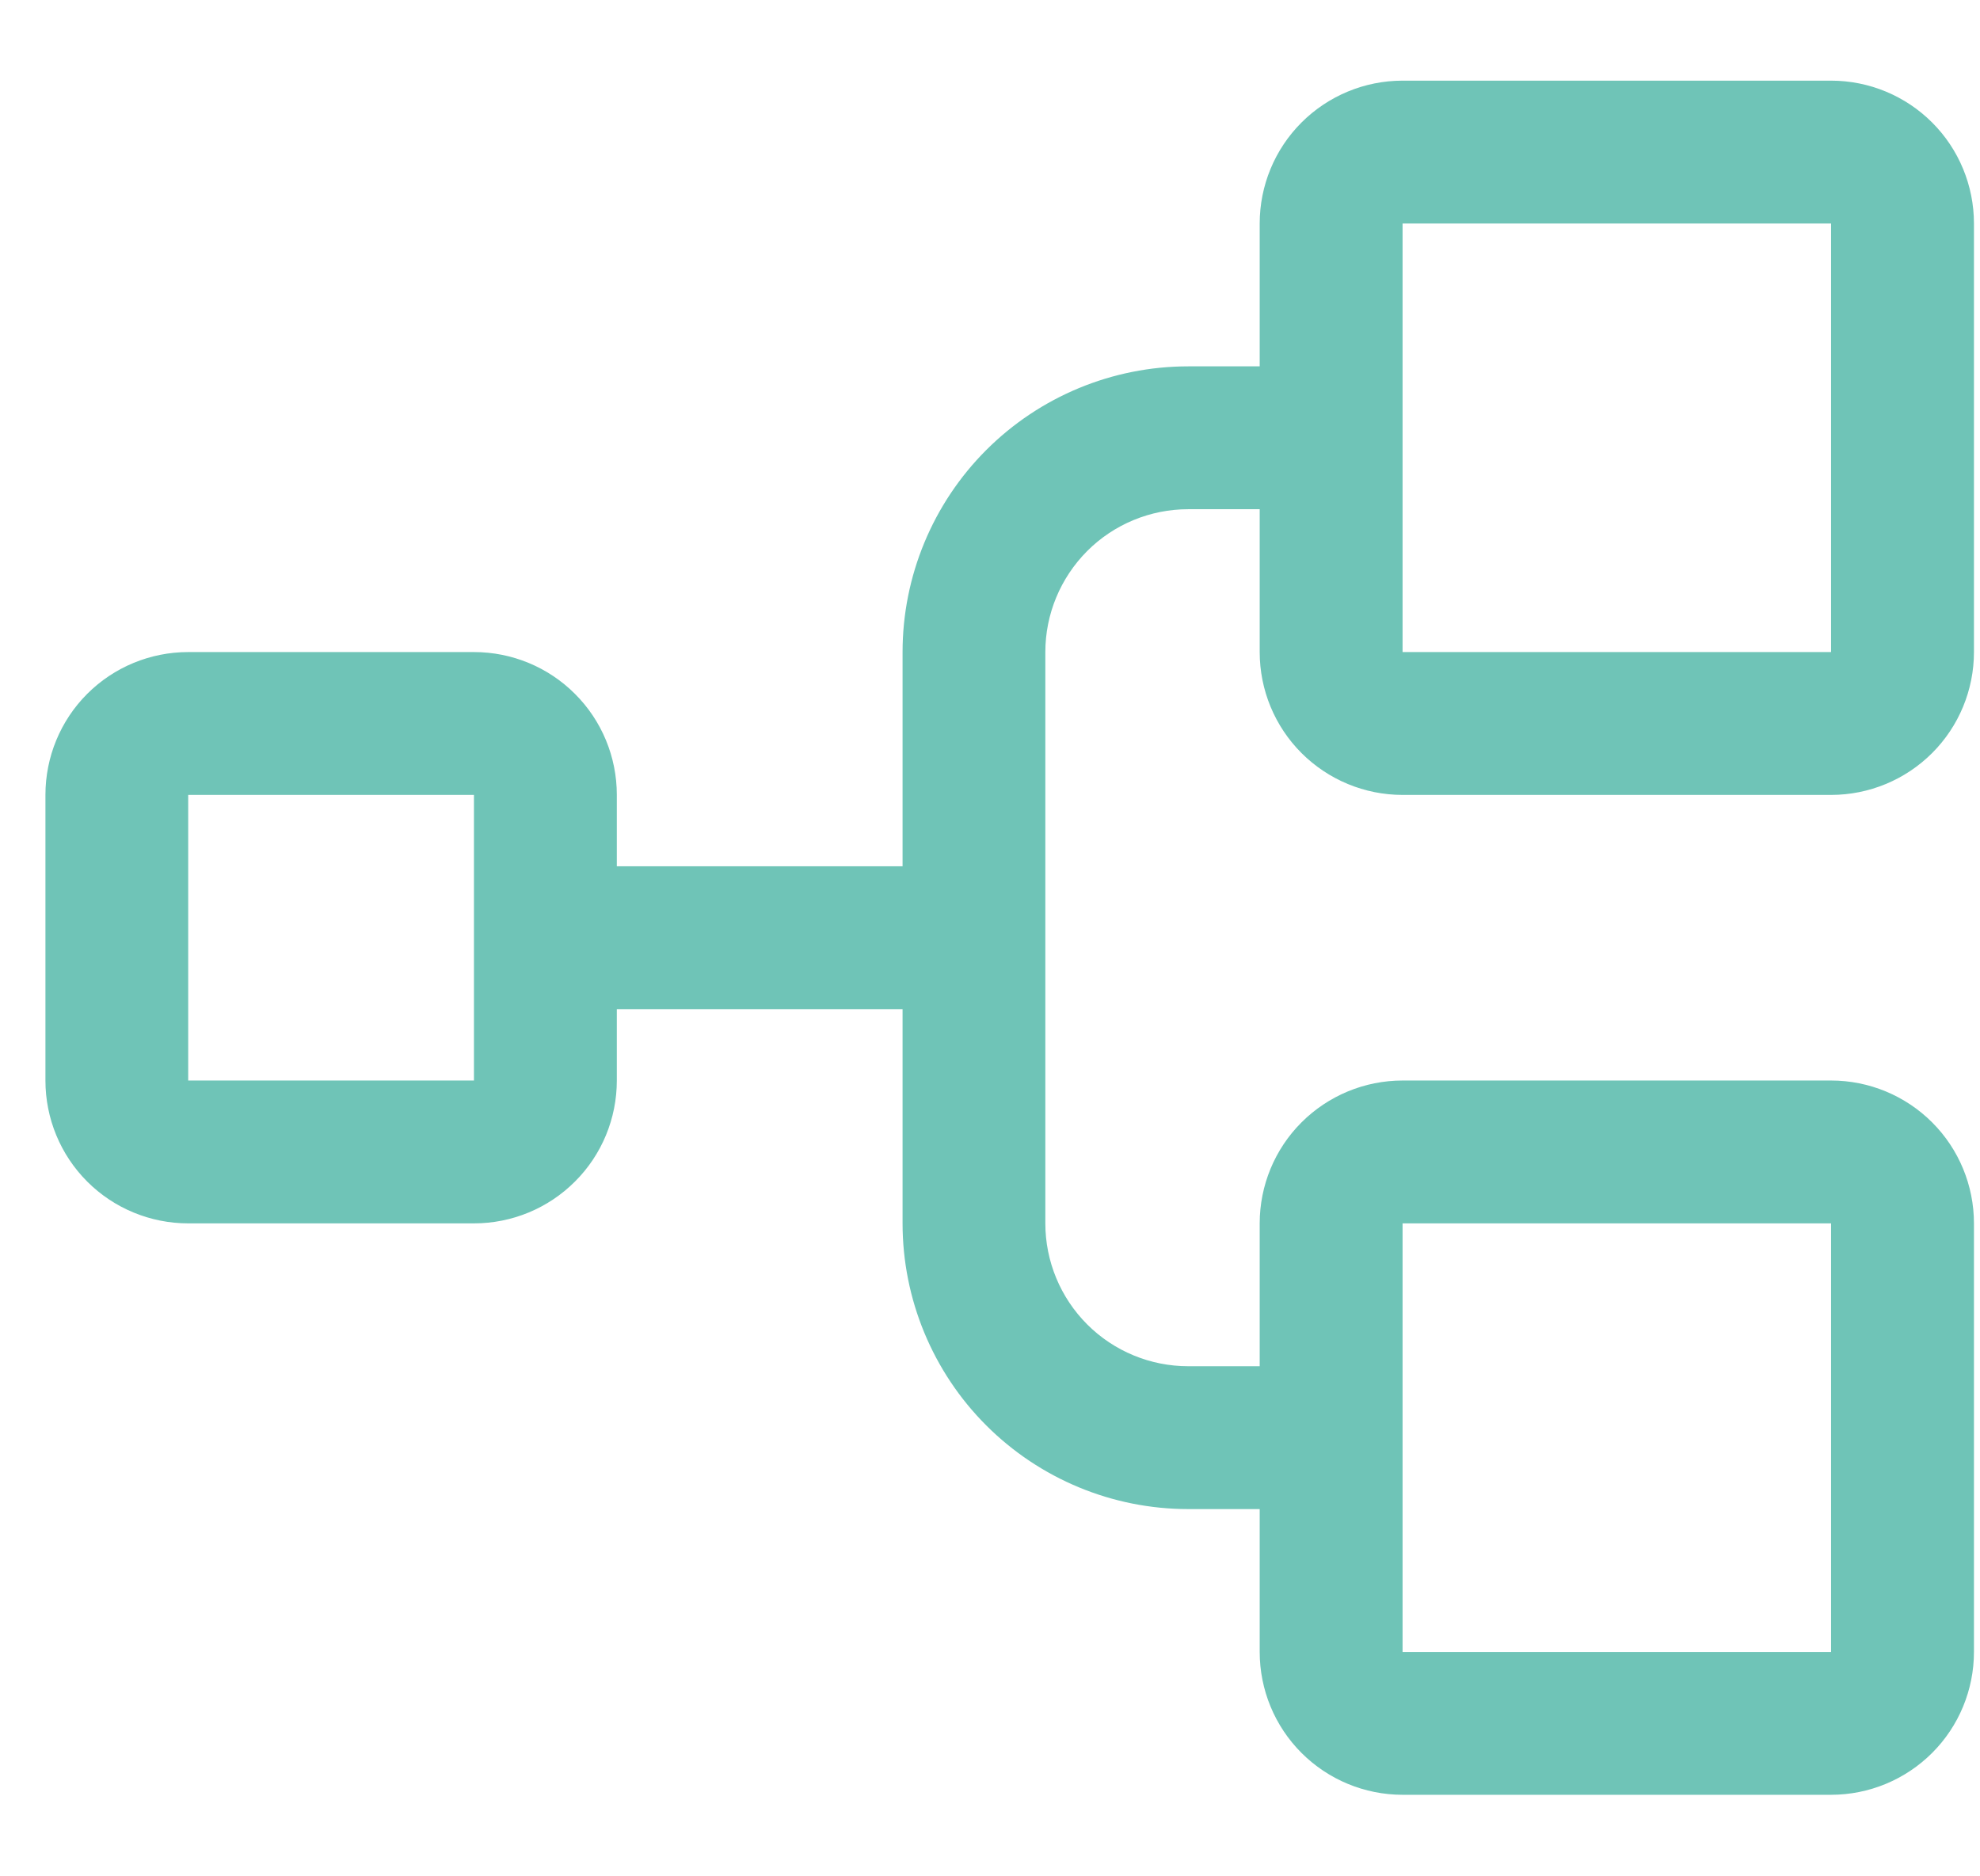
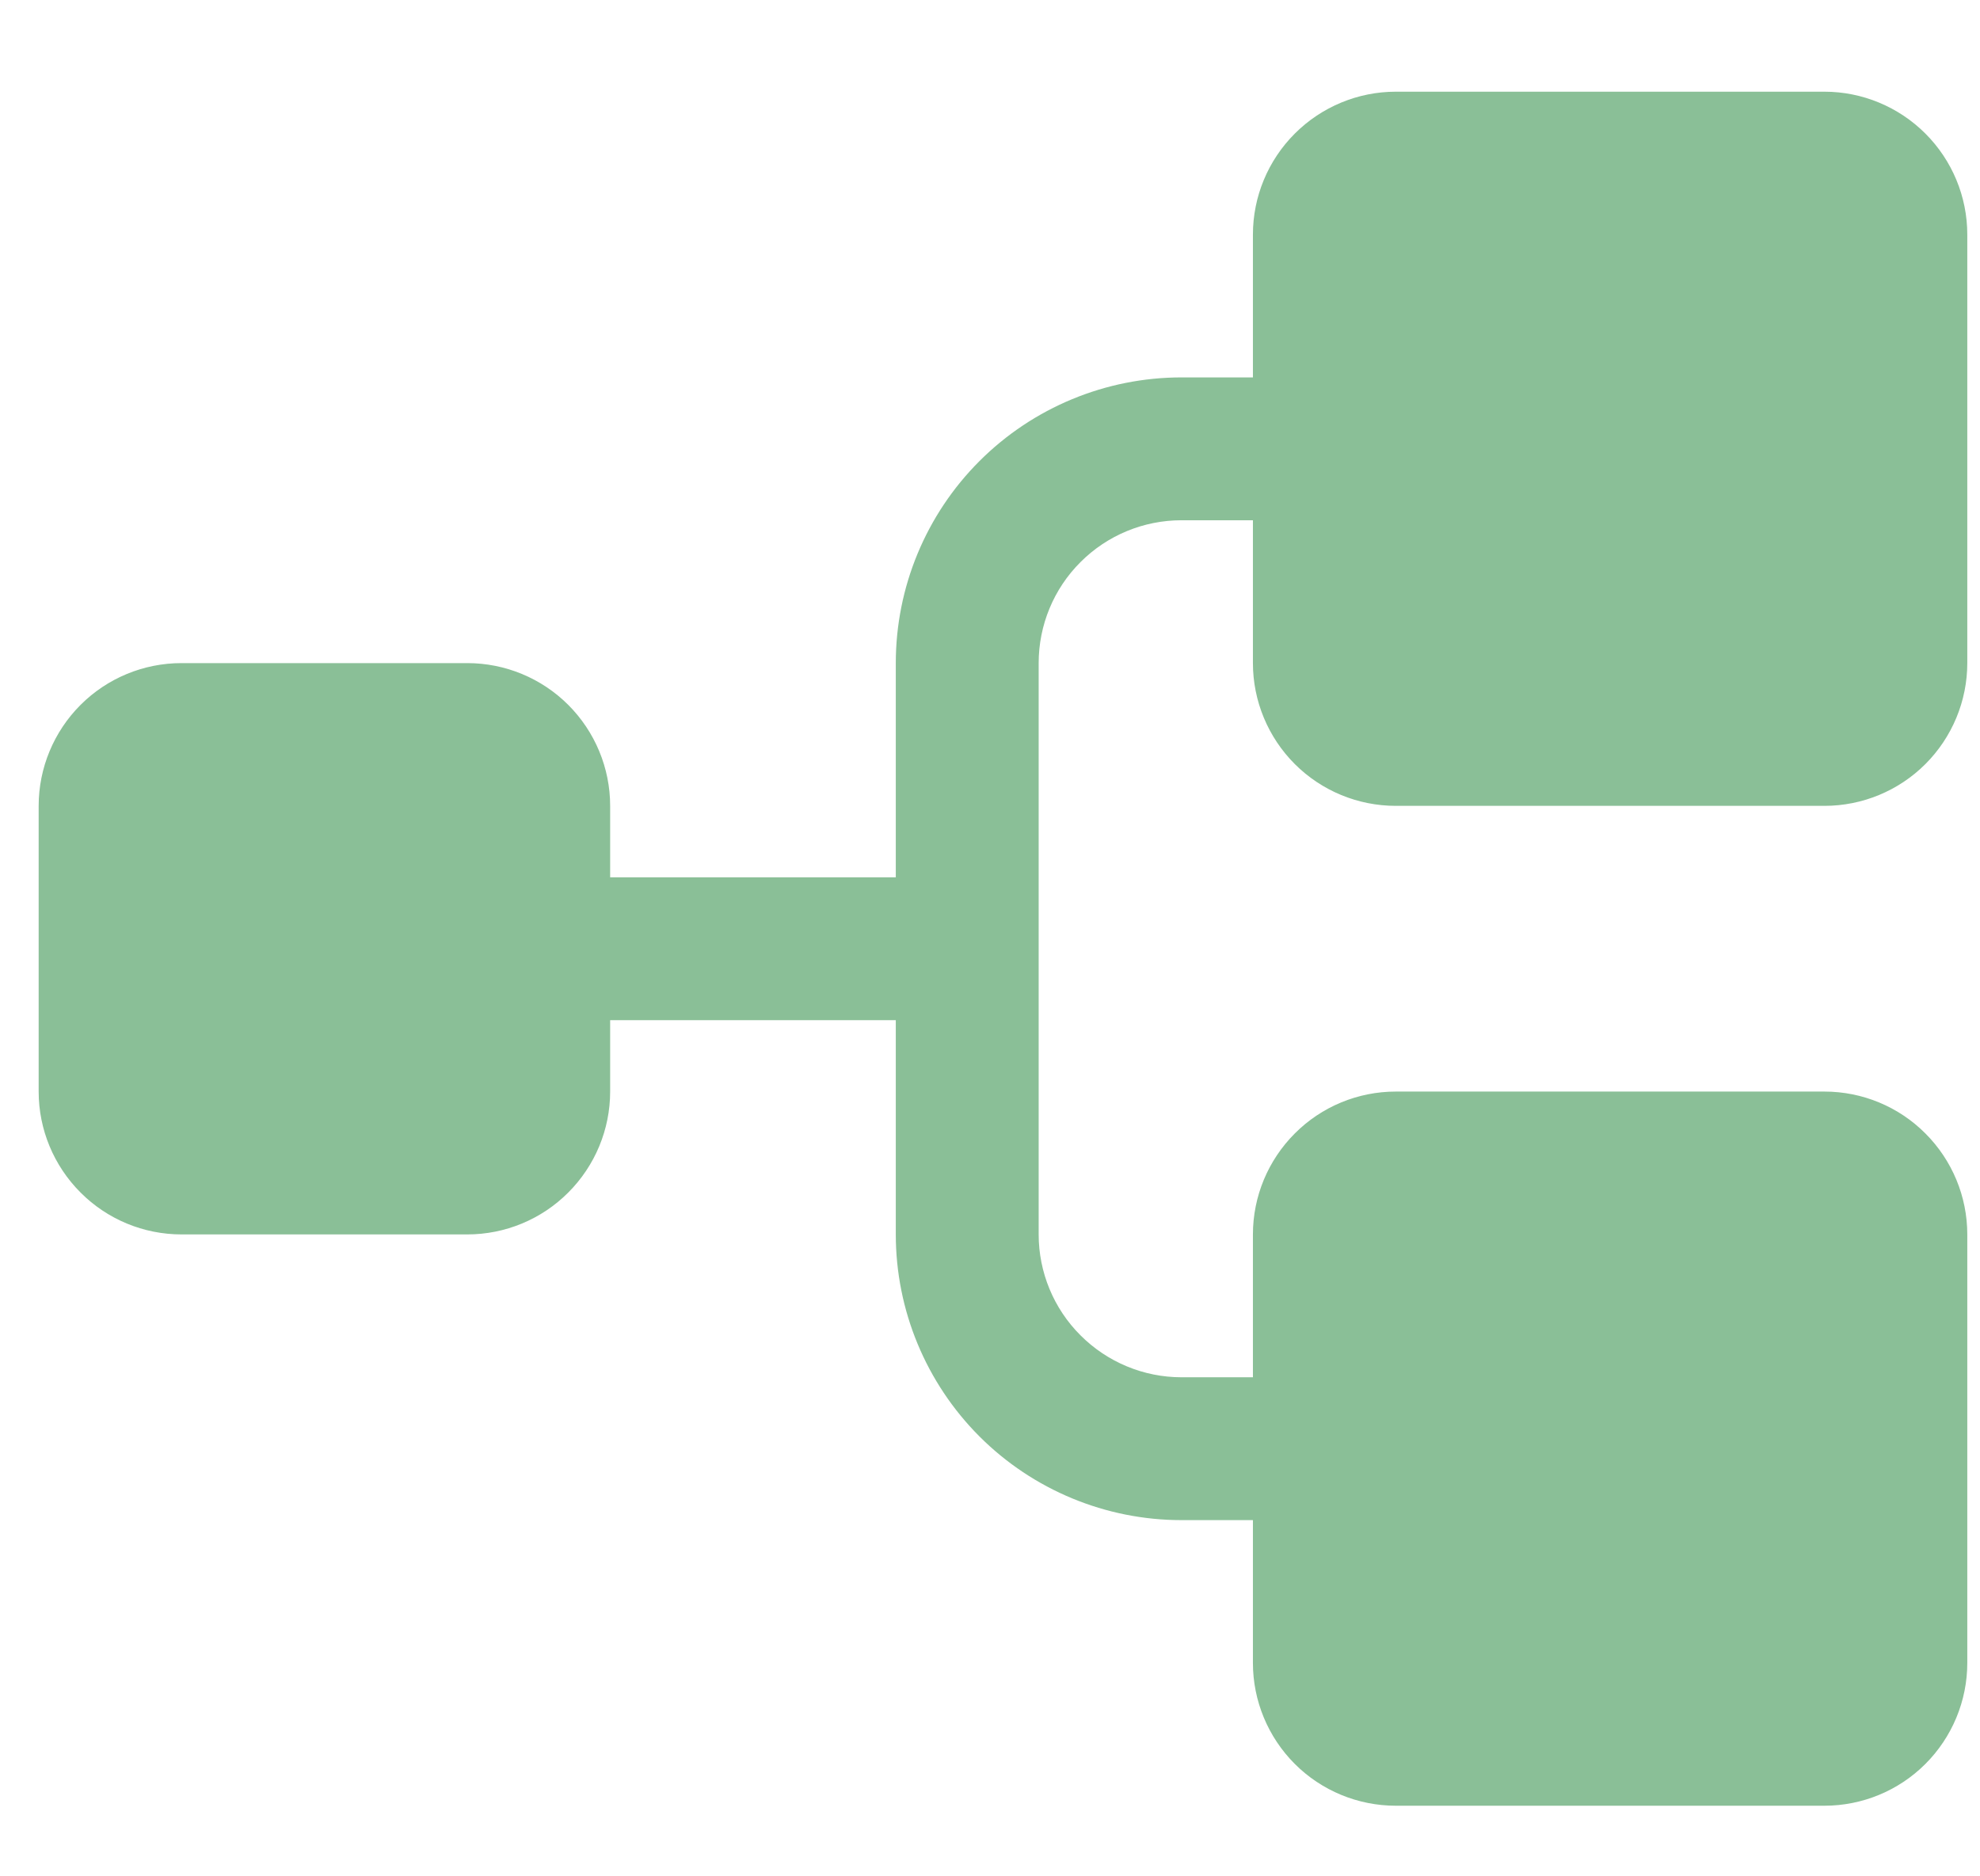
<svg xmlns="http://www.w3.org/2000/svg" width="19" height="18" viewBox="0 0 19 18" fill="none">
-   <path d="M13.459 7.629H17.571C17.935 7.629 18.284 7.484 18.541 7.227C18.798 6.97 18.942 6.621 18.942 6.258V2.145C18.942 1.782 18.798 1.433 18.541 1.176C18.284 0.919 17.935 0.774 17.571 0.774H13.459C13.095 0.774 12.746 0.919 12.489 1.176C12.232 1.433 12.088 1.782 12.088 2.145V3.516H11.402C10.675 3.516 9.978 3.805 9.464 4.319C8.95 4.833 8.661 5.531 8.661 6.258V8.314H5.919V7.629C5.919 7.265 5.775 6.916 5.517 6.659C5.26 6.402 4.912 6.258 4.548 6.258H1.806C1.443 6.258 1.094 6.402 0.837 6.659C0.58 6.916 0.436 7.265 0.436 7.629V10.37C0.436 10.734 0.58 11.083 0.837 11.34C1.094 11.597 1.443 11.741 1.806 11.741H4.548C4.912 11.741 5.26 11.597 5.517 11.34C5.775 11.083 5.919 10.734 5.919 10.37V9.685H8.661V11.741C8.661 12.468 8.95 13.166 9.464 13.68C9.978 14.194 10.675 14.483 11.402 14.483H12.088V15.854C12.088 16.217 12.232 16.566 12.489 16.823C12.746 17.08 13.095 17.225 13.459 17.225H17.571C17.935 17.225 18.284 17.08 18.541 16.823C18.798 16.566 18.942 16.217 18.942 15.854V11.741C18.942 11.378 18.798 11.029 18.541 10.772C18.284 10.515 17.935 10.37 17.571 10.37H13.459C13.095 10.37 12.746 10.515 12.489 10.772C12.232 11.029 12.088 11.378 12.088 11.741V13.112H11.402C11.039 13.112 10.69 12.968 10.433 12.711C10.176 12.454 10.031 12.105 10.031 11.741V6.258C10.031 5.894 10.176 5.546 10.433 5.288C10.69 5.031 11.039 4.887 11.402 4.887H12.088V6.258C12.088 6.621 12.232 6.97 12.489 7.227C12.746 7.484 13.095 7.629 13.459 7.629ZM4.548 10.37H1.806V7.629H4.548V10.37ZM13.459 11.741H17.571V15.854H13.459V11.741ZM13.459 2.145H17.571V6.258H13.459V2.145Z" fill="#6FC4B7" />
+   <path d="M12.023 6.364V4.993H11.338C10.974 4.993 10.626 5.137 10.369 5.394C10.111 5.651 9.967 6 9.967 6.364V11.847C9.967 12.21 10.111 12.559 10.369 12.816C10.626 13.073 10.974 13.218 11.338 13.218H12.023V11.847C12.023 11.483 12.168 11.135 12.425 10.878C12.682 10.62 13.031 10.476 13.394 10.476H17.507C17.87 10.476 18.219 10.62 18.476 10.878C18.733 11.135 18.878 11.483 18.878 11.847V15.96C18.878 16.323 18.733 16.672 18.476 16.929C18.219 17.186 17.87 17.33 17.507 17.33H13.394C13.031 17.33 12.682 17.186 12.425 16.929C12.168 16.672 12.023 16.323 12.023 15.96V14.589H11.338C10.611 14.589 9.913 14.3 9.399 13.786C8.885 13.271 8.596 12.574 8.596 11.847V9.791H5.855V10.476C5.855 10.84 5.71 11.188 5.453 11.445C5.196 11.703 4.847 11.847 4.484 11.847H1.742C1.378 11.847 1.03 11.703 0.773 11.445C0.516 11.188 0.371 10.84 0.371 10.476V7.734C0.371 7.371 0.516 7.022 0.773 6.765C1.03 6.508 1.378 6.364 1.742 6.364H4.484C4.847 6.364 5.196 6.508 5.453 6.765C5.71 7.022 5.855 7.371 5.855 7.734V8.42H8.596V6.364C8.596 5.636 8.885 4.939 9.399 4.425C9.913 3.911 10.611 3.622 11.338 3.622H12.023V2.251C12.023 1.887 12.168 1.539 12.425 1.282C12.682 1.025 13.031 0.88 13.394 0.88H17.507C17.87 0.88 18.219 1.025 18.476 1.282C18.733 1.539 18.878 1.887 18.878 2.251V6.364C18.878 6.727 18.733 7.076 18.476 7.333C18.219 7.59 17.87 7.734 17.507 7.734H13.394C13.031 7.734 12.682 7.59 12.425 7.333C12.168 7.076 12.023 6.727 12.023 6.364Z" fill="#8ABF97" />
</svg>
